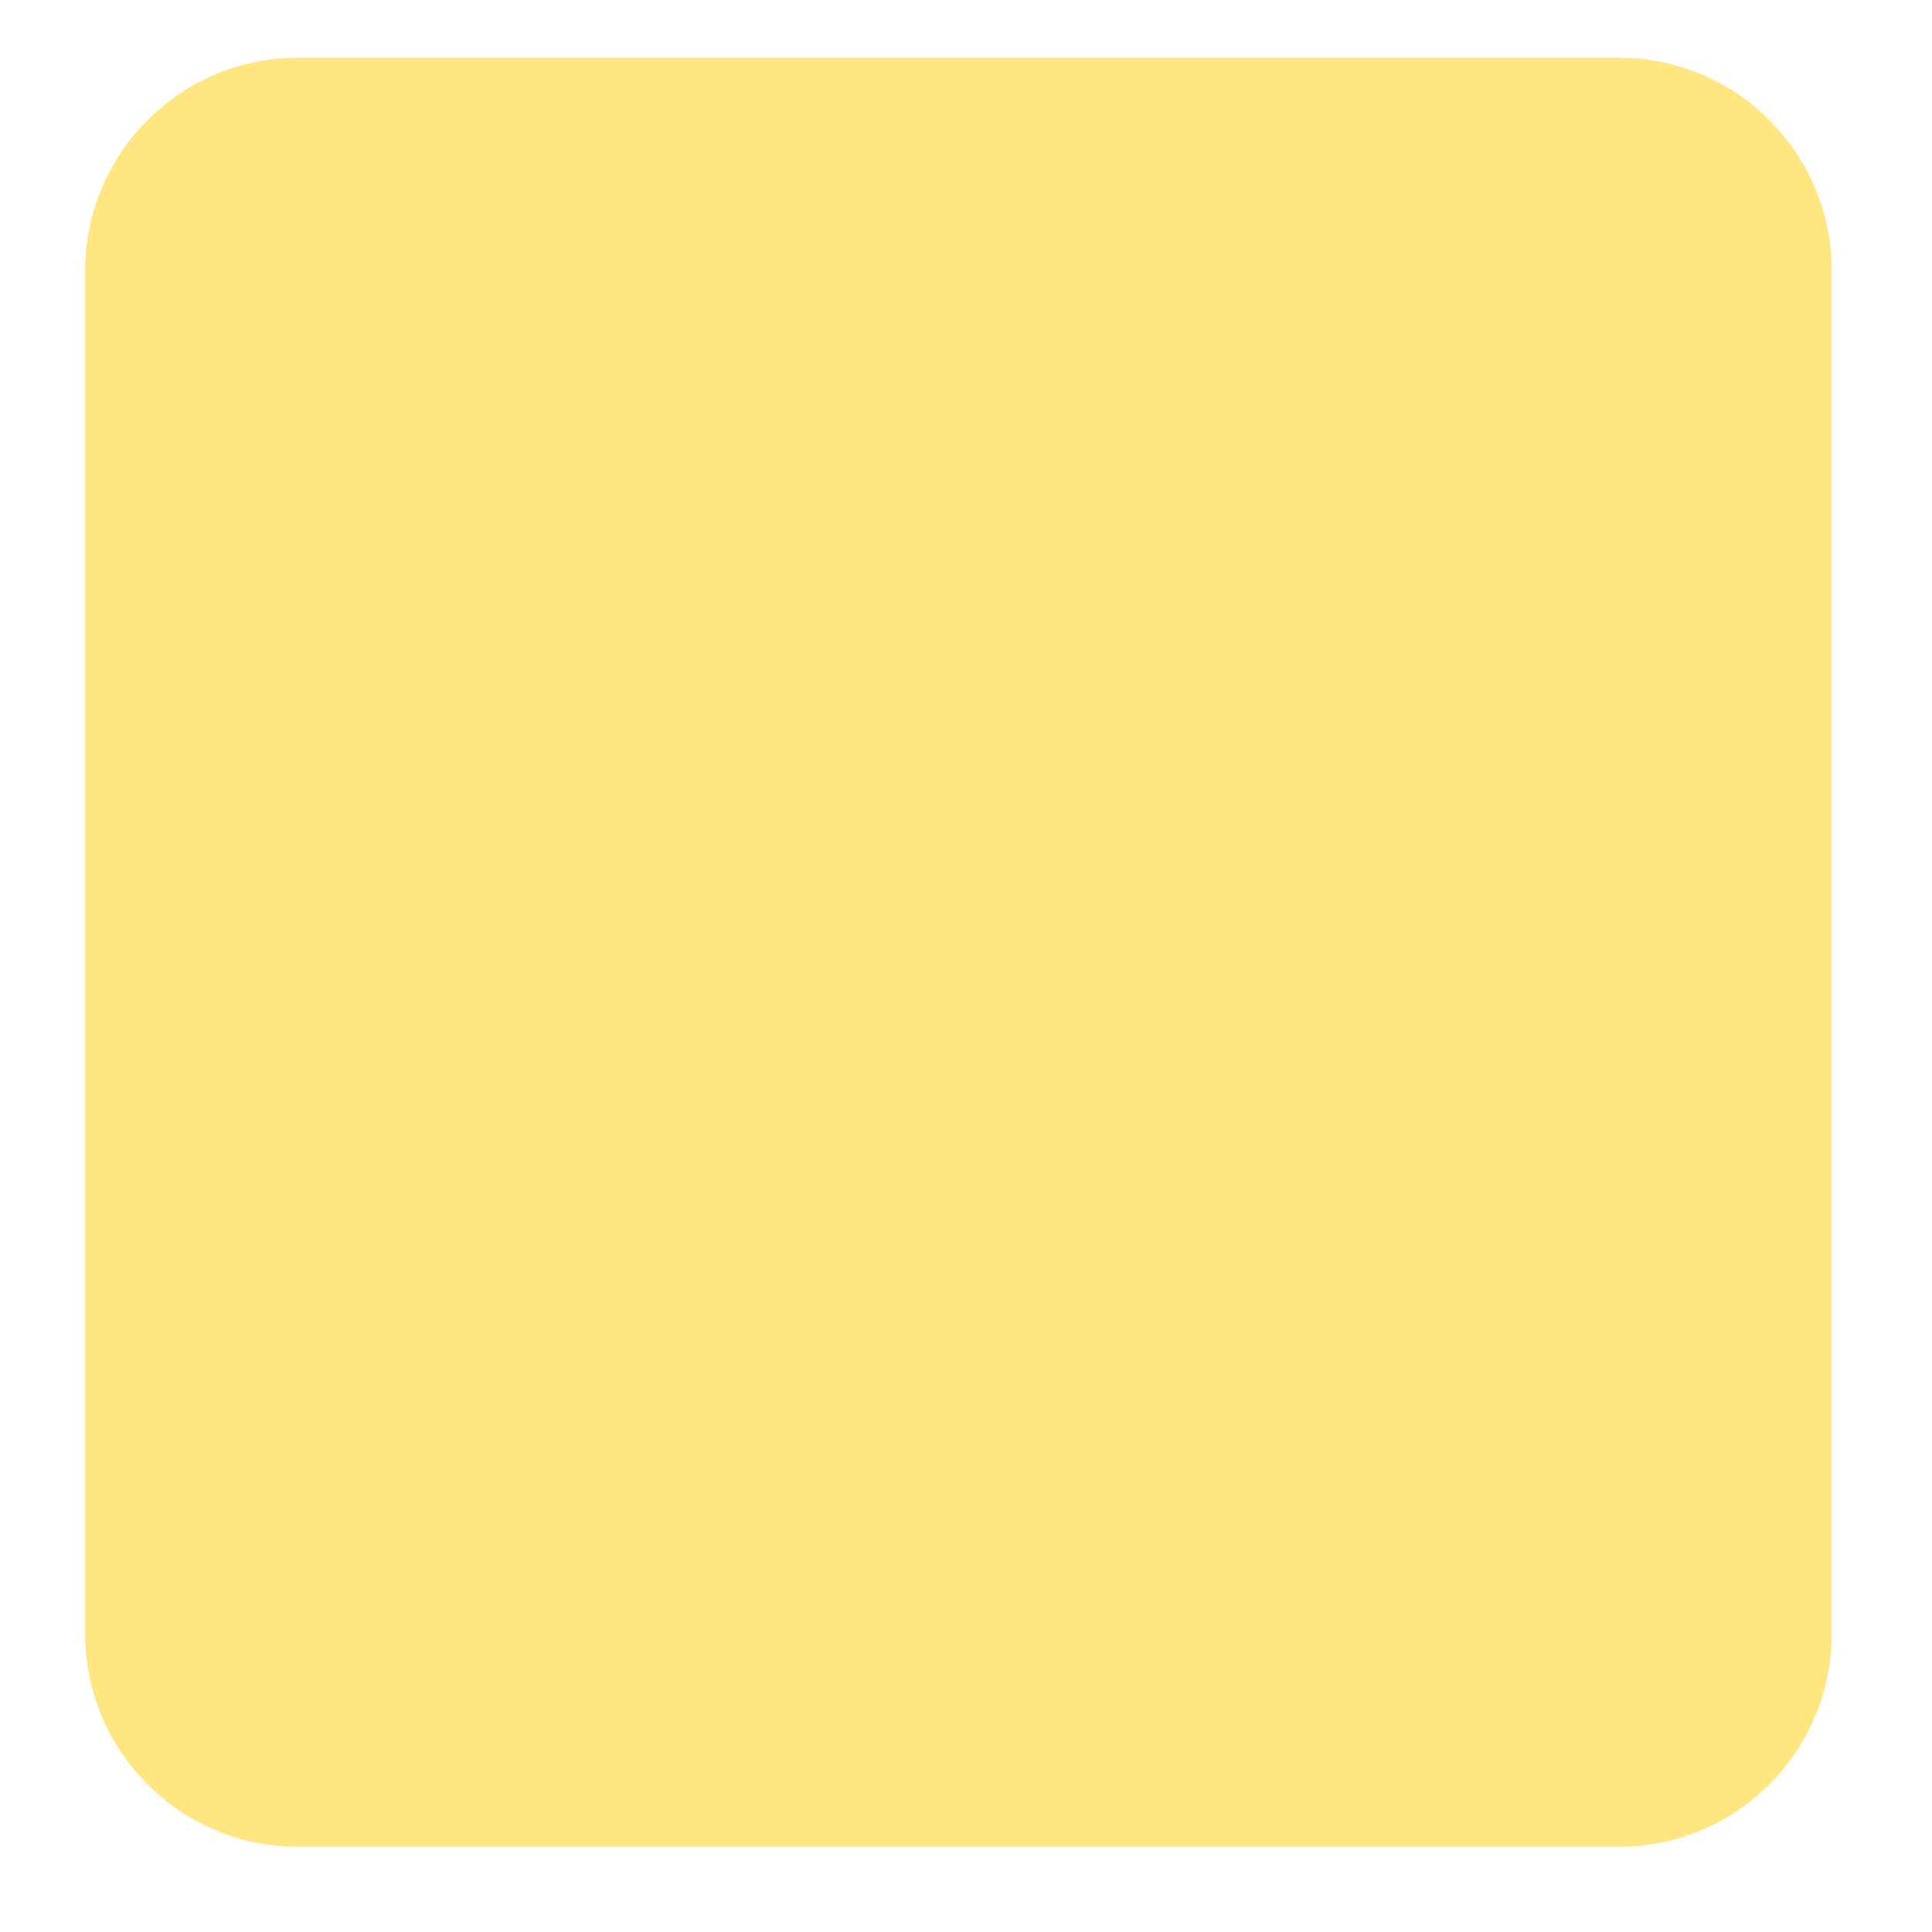
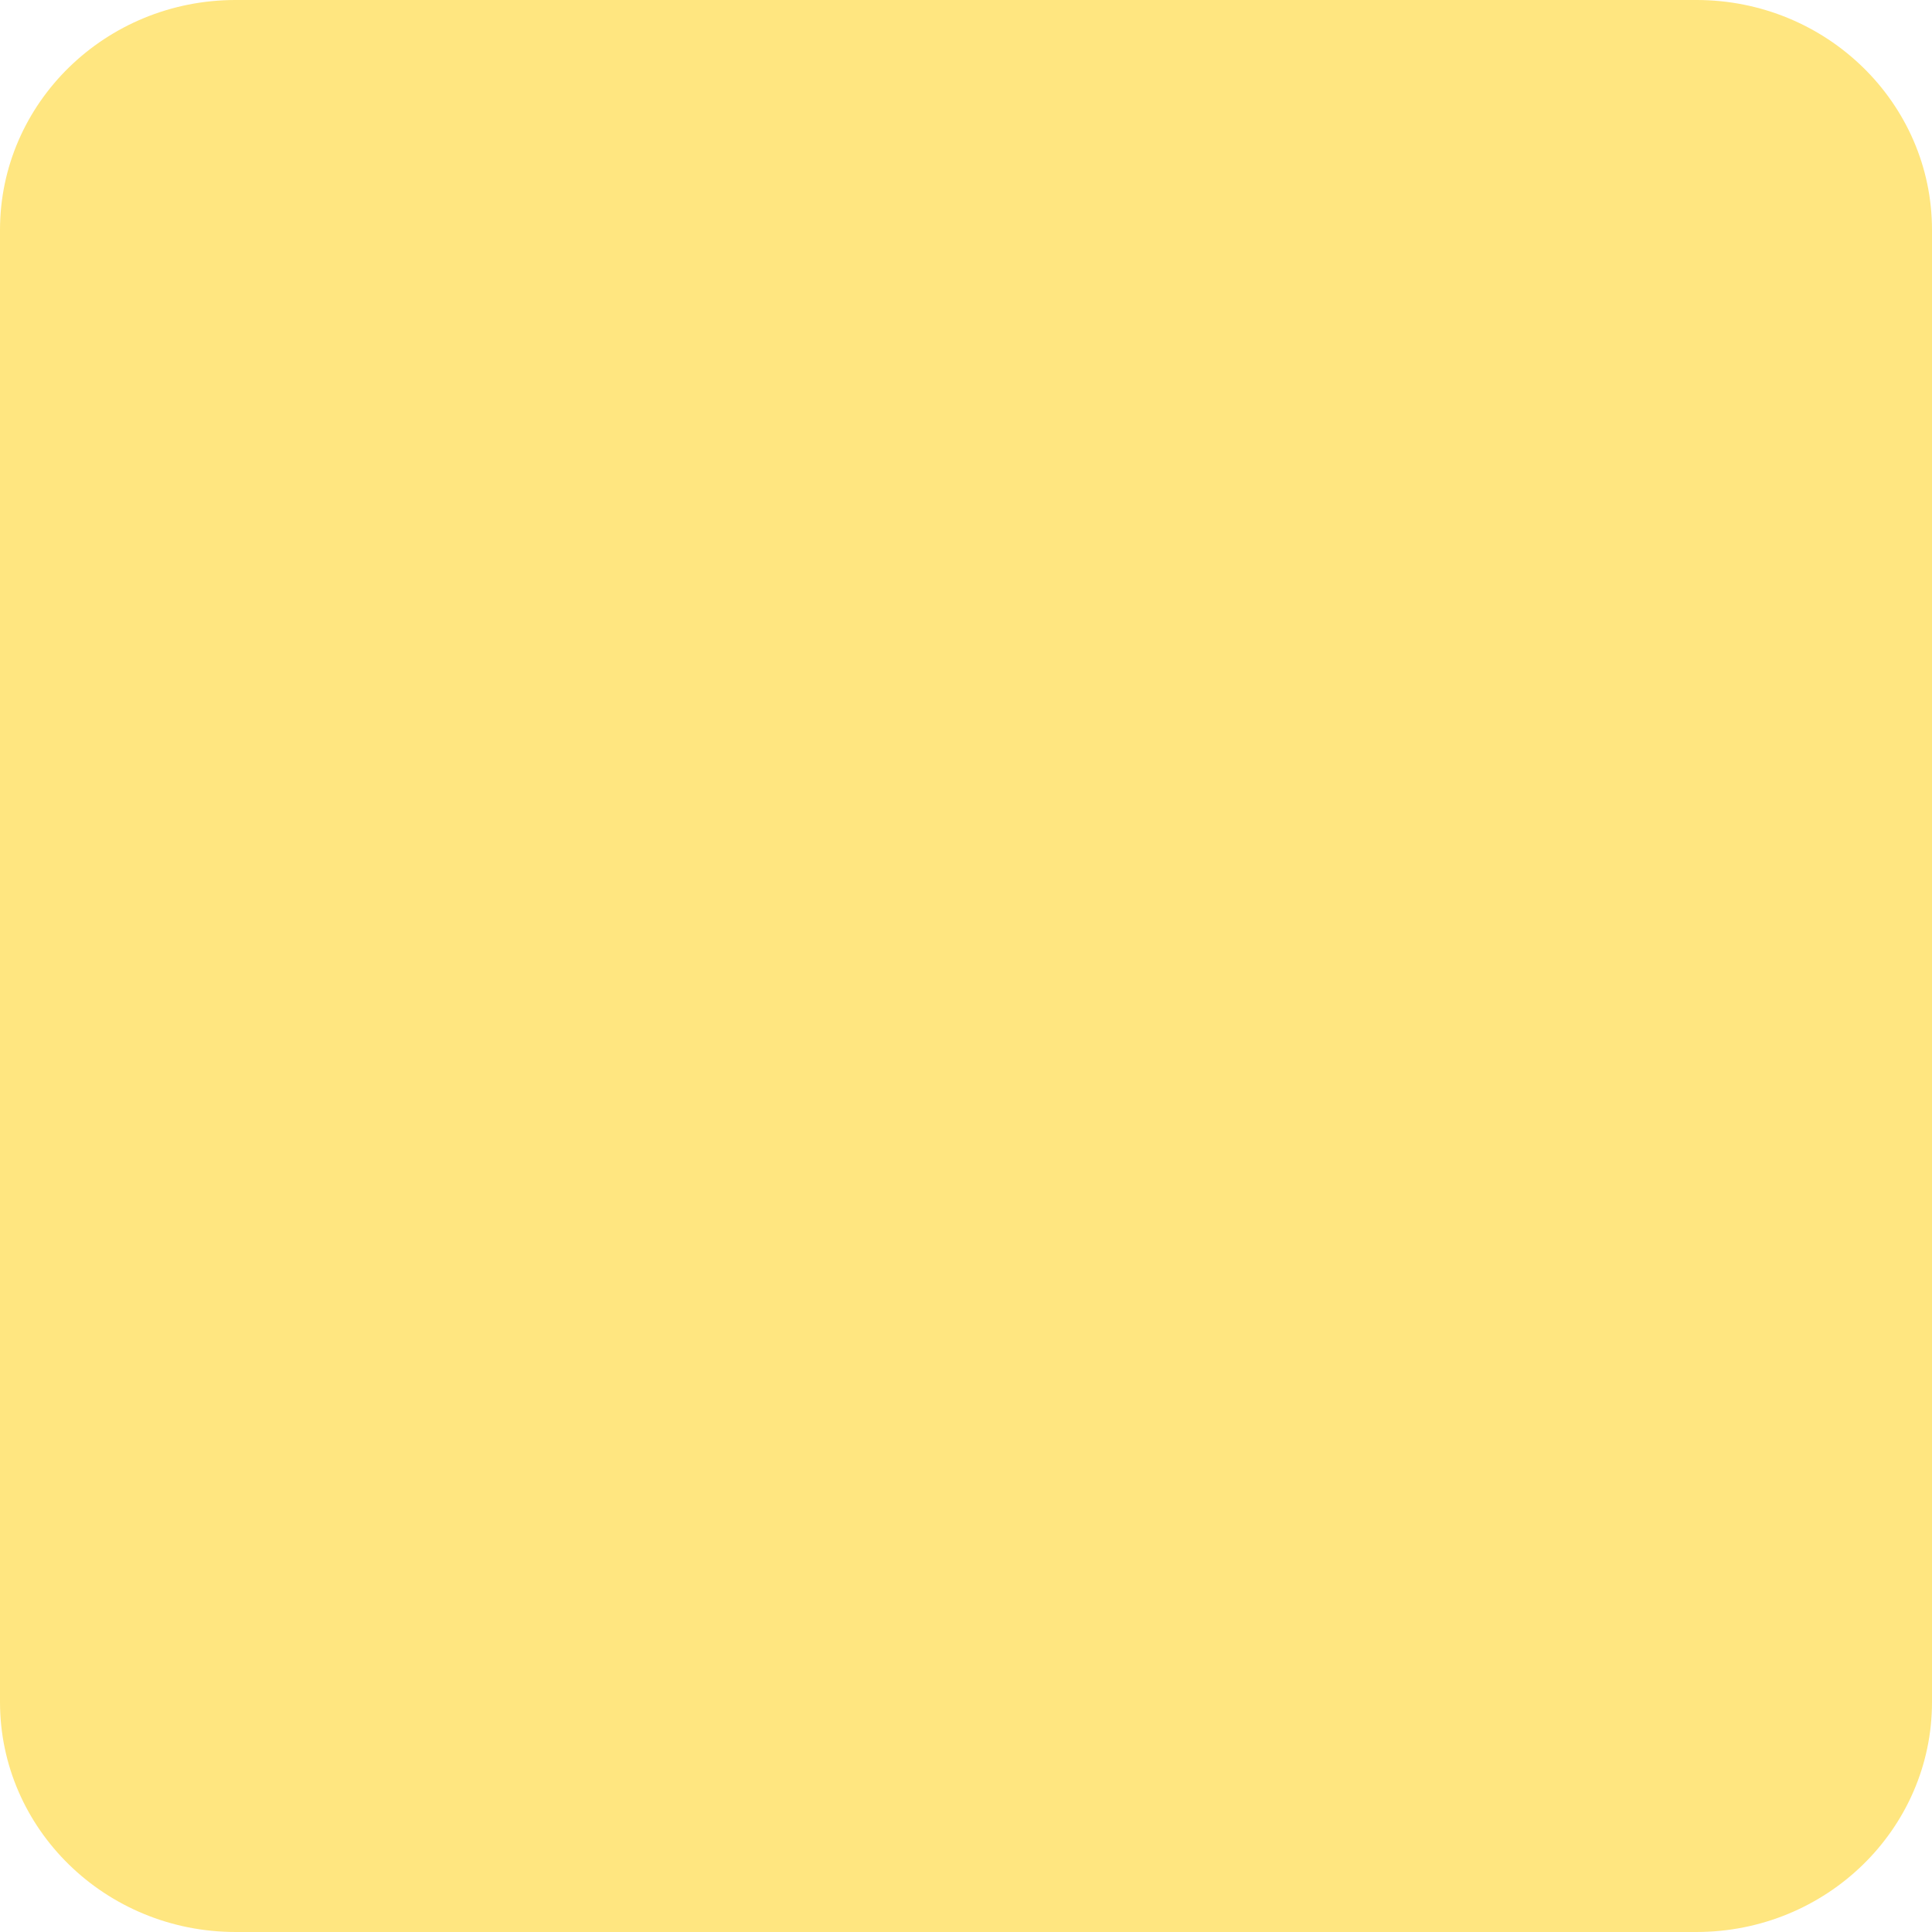
- <svg xmlns="http://www.w3.org/2000/svg" width="64mm" height="64mm" viewBox="0 0 226.772 226.772" id="svg2" version="1.1">
+ <svg xmlns="http://www.w3.org/2000/svg" width="64" height="64" viewBox="0 0 64 64" id="svg2" version="1.1">
  <defs id="defs4" />
-   <g id="layer1" transform="translate(0,-825.5906)">
-     <rect style="fill:#ffe680" id="rect3581" width="205" height="210" x="10" y="832.362" rx="25" ry="25" />
+   <g id="layer1" transform="translate(0,-988.3622)">
+     <rect style="fill:#ffe680" id="rect3581" width="64" height="64" x="0" y="988.362" rx="7.805" ry="7.619" />
  </g>
</svg>
